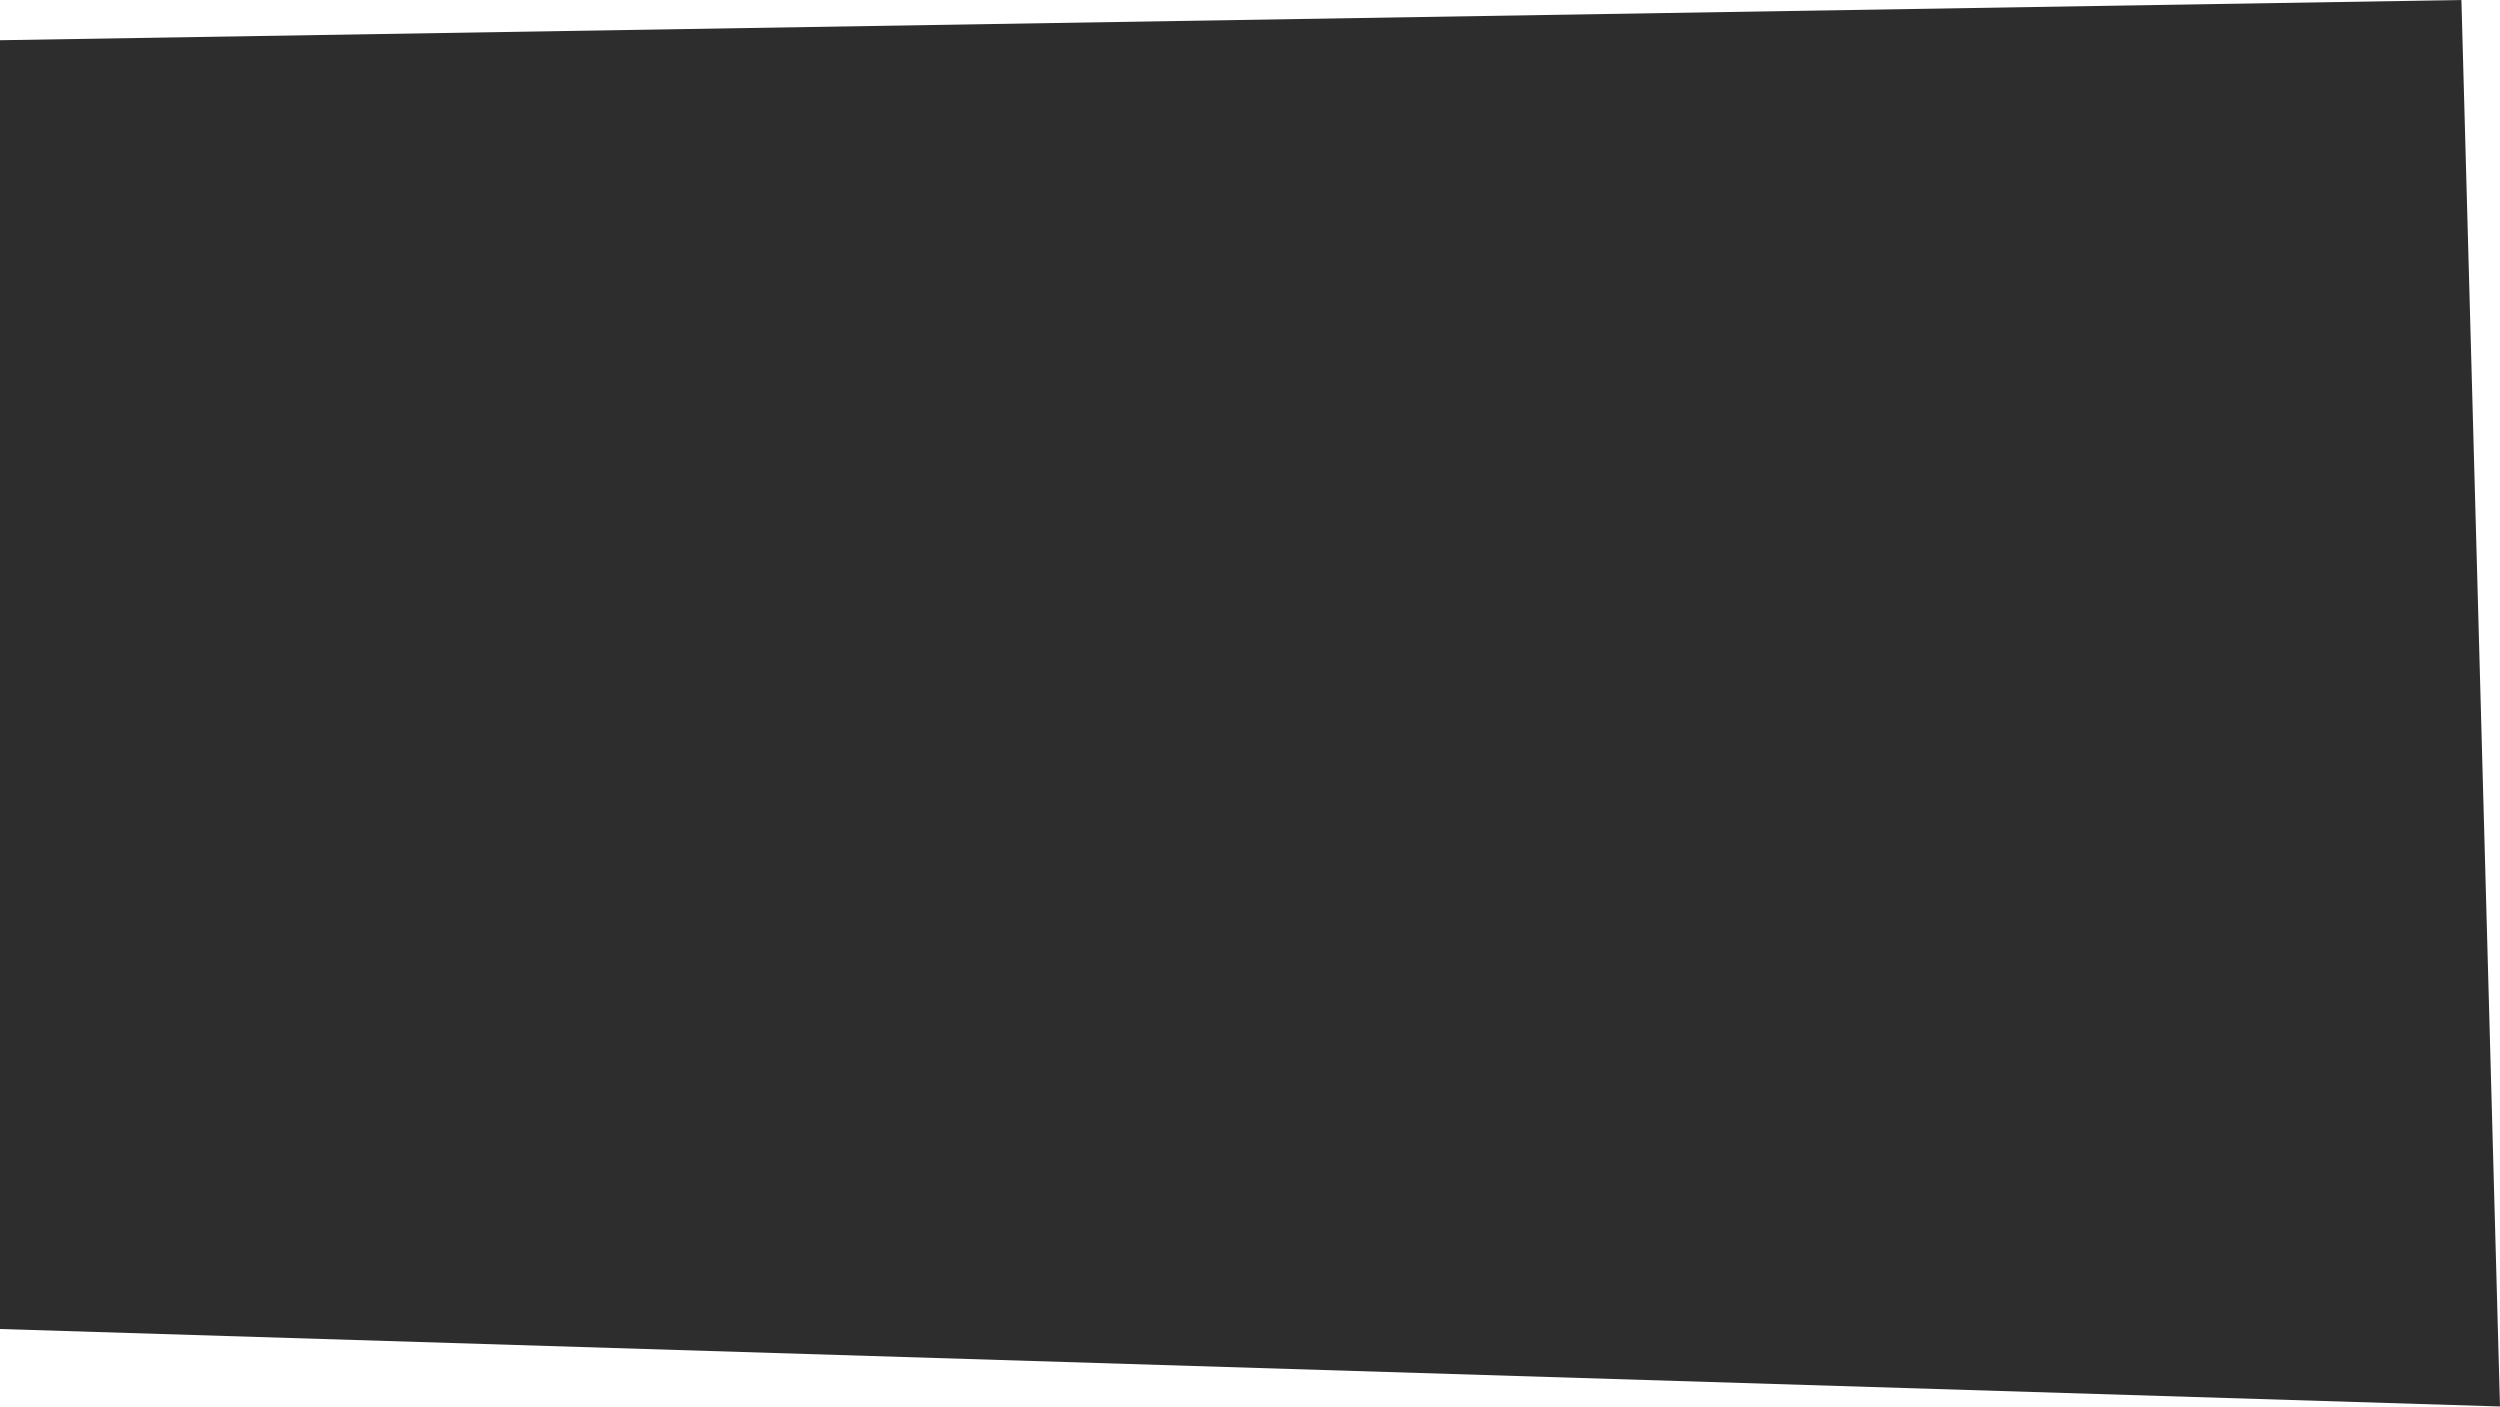
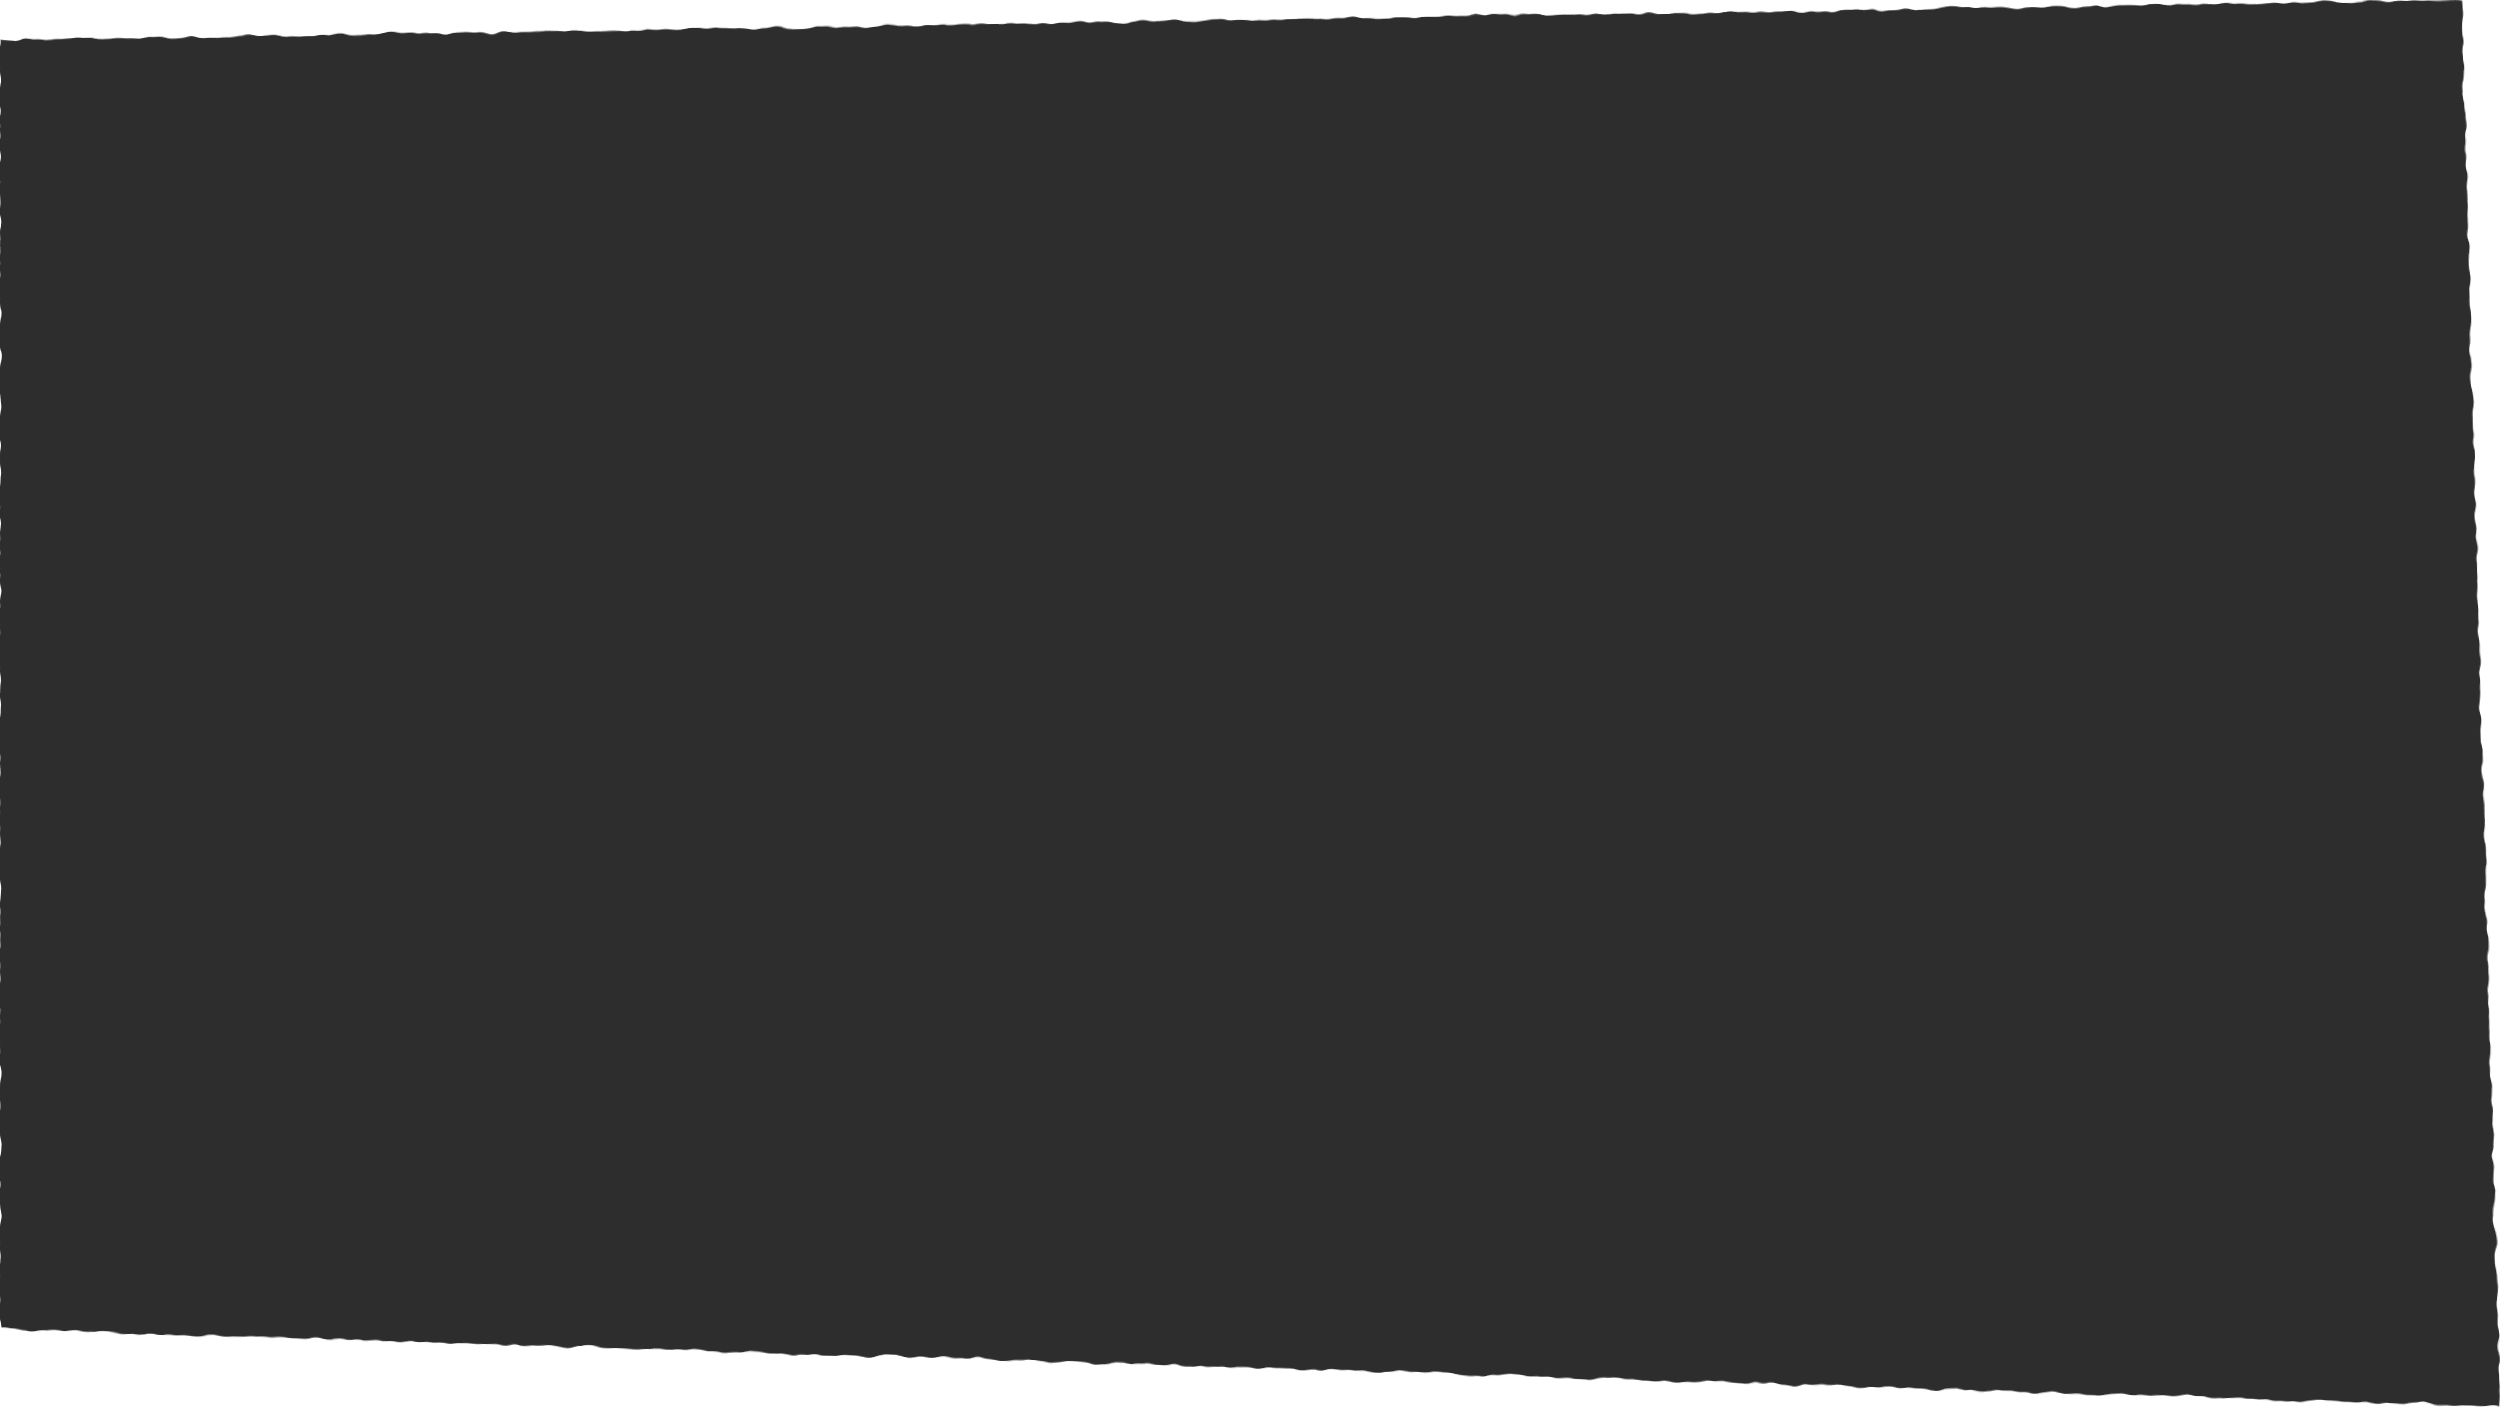
<svg xmlns="http://www.w3.org/2000/svg" id="Layer_2" viewBox="0 0 1080.71 608">
  <defs>
    <style>.cls-1{fill:#2d2d2d;stroke-width:0px;}</style>
+     <filter id="paper-edge" x="-2%" y="-2%" width="104%" height="104%">
+       <feTurbulence type="fractalNoise" baseFrequency=".1" numOctaves="2" seed="7" result="texture" />
+       <feDisplacementMap in="SourceGraphic" in2="texture" scale="3" xChannelSelector="R" yChannelSelector="G" />
+     </filter>
  </defs>
  <g id="Layer_1-2">
-     <polygon class="cls-1" points="1080.71 608 0 574.51 0 17.39 1064.03 0 1080.71 608" />
+     <polygon class="cls-1" filter="url(#paper-edge)" points="1080.71 608 0 574.51 0 17.39 1064.03 0 1080.71 608" />
  </g>
</svg>
